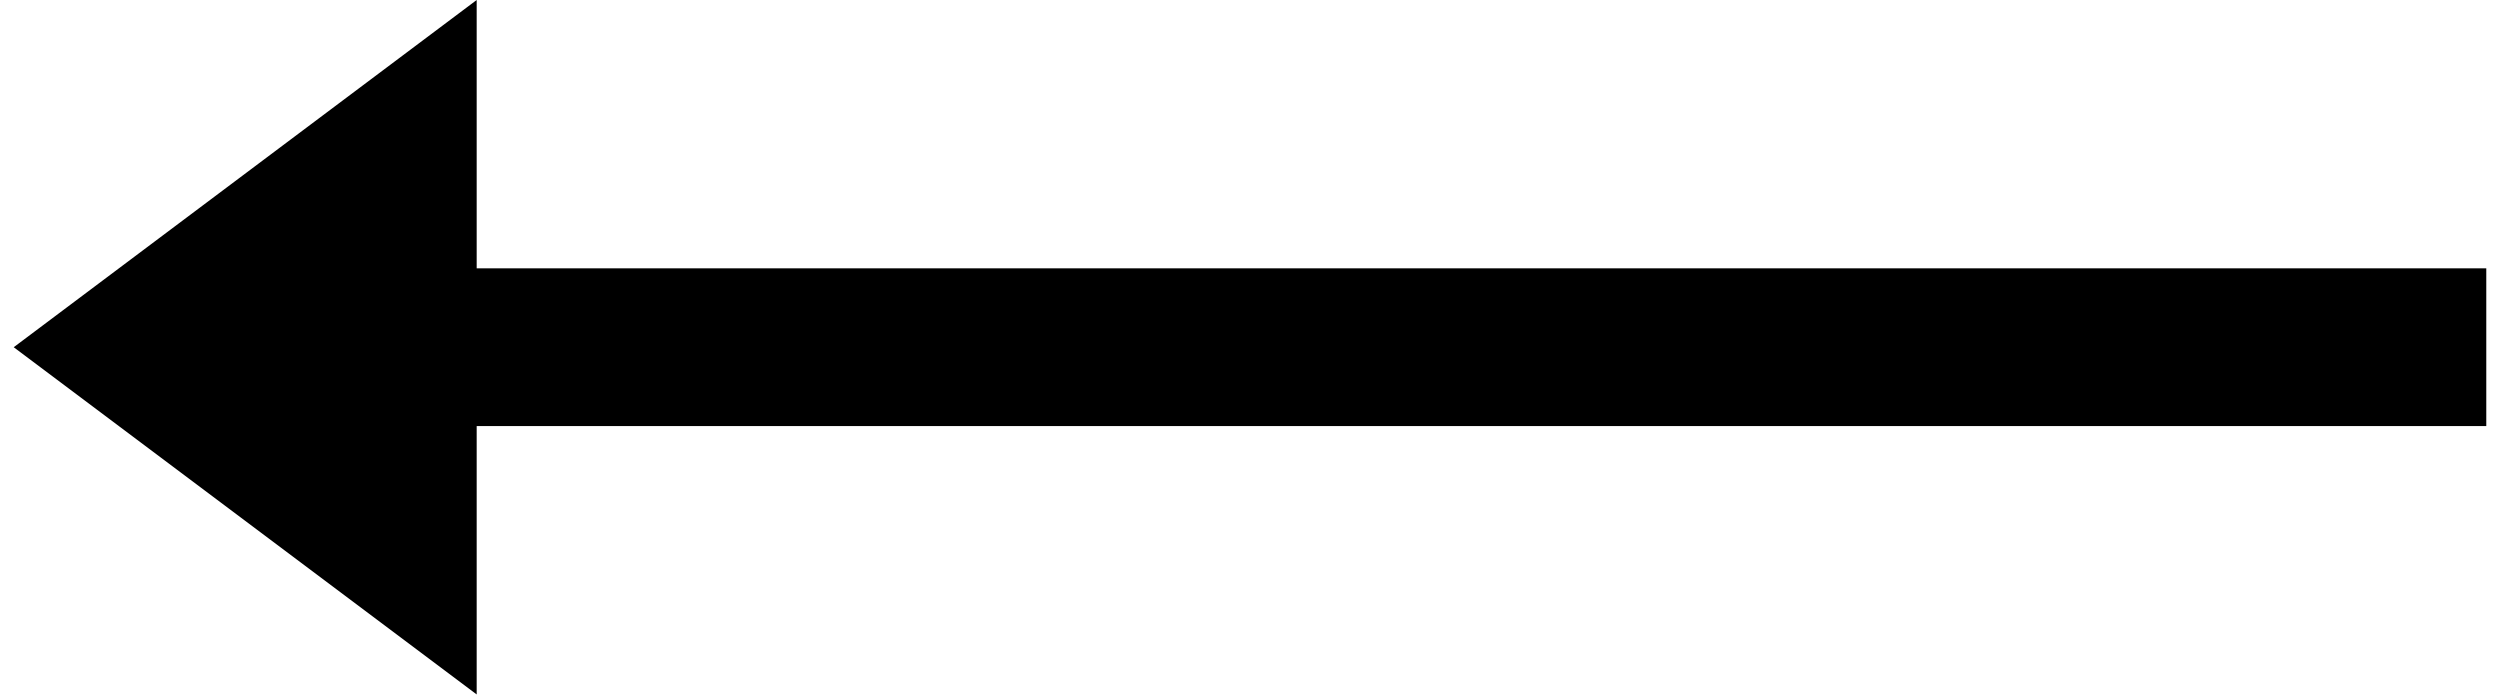
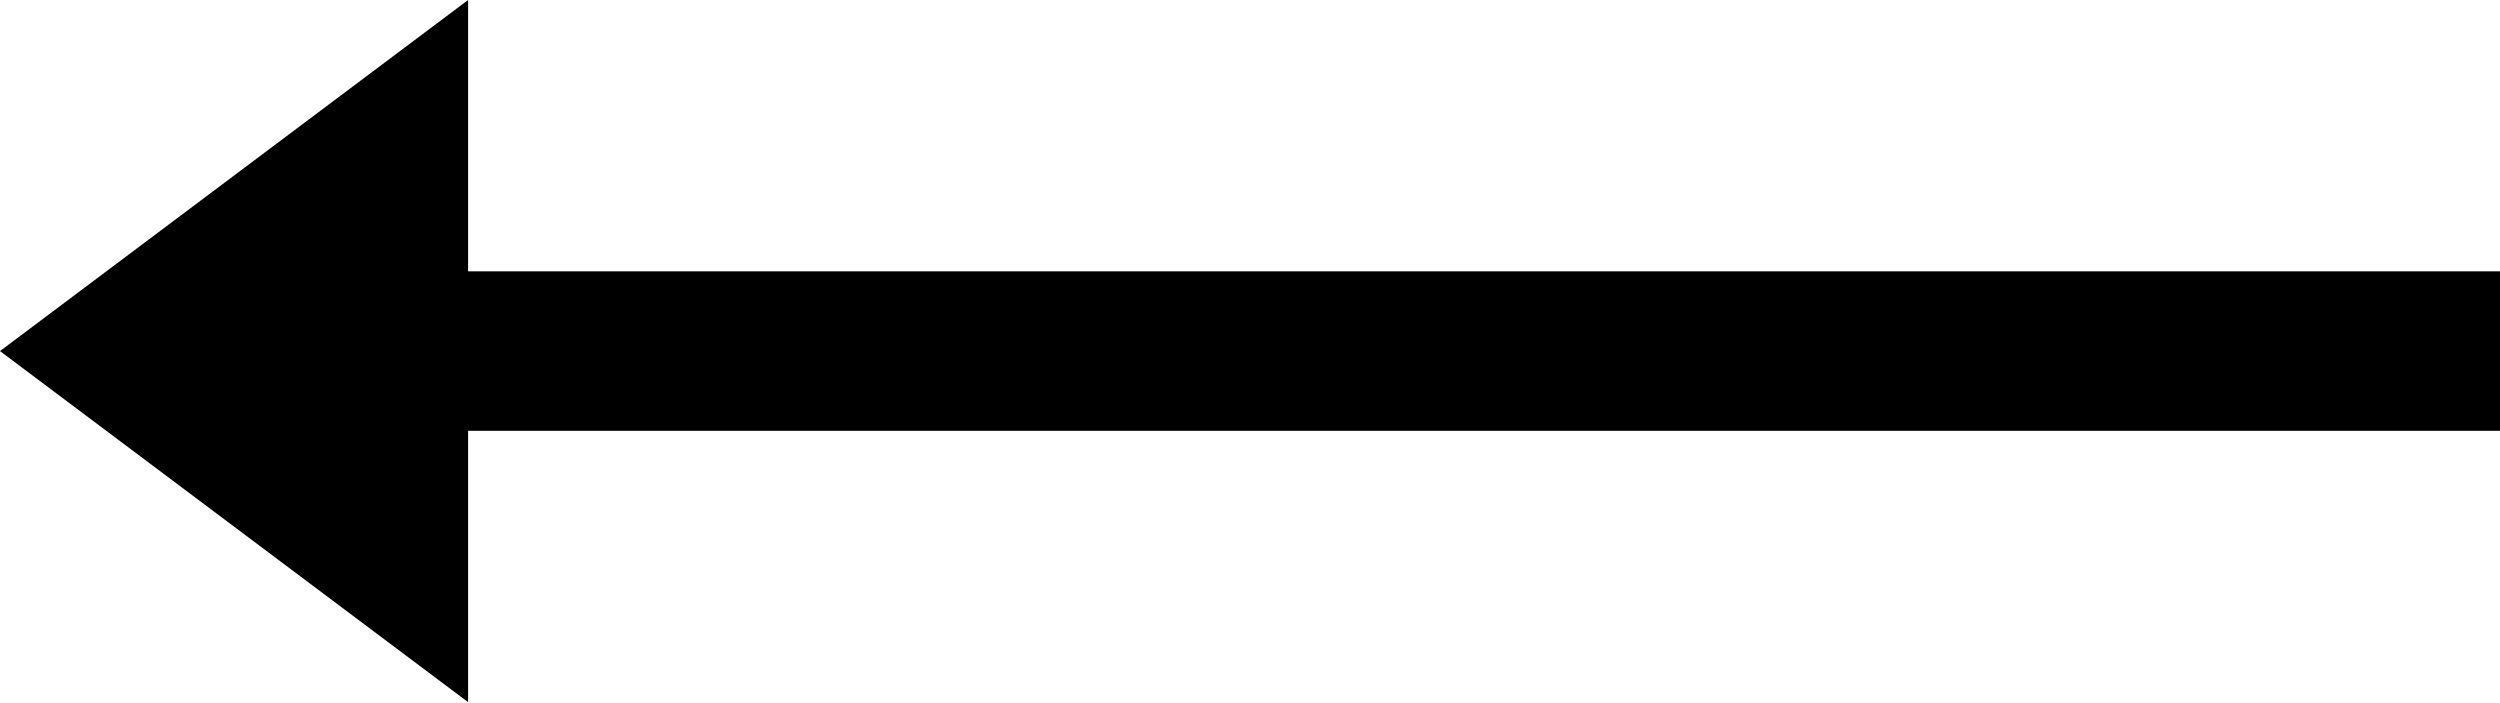
- <svg xmlns="http://www.w3.org/2000/svg" version="1.1" id="Layer_1" width="18" height="5" x="0px" y="0px" viewBox="-276 555.5 288.4 81" style="enable-background:new -276 555.5 288.4 81;" xml:space="preserve">
-   <g id="XMLID_50_">
-     <path id="XMLID_68_" d="M-222,605.2v31.3l-54-40.5l54-40.5v31.3H12.4v18.4C12.4,605.2-222,605.2-222,605.2z" />
-   </g>
+ <svg xmlns="http://www.w3.org/2000/svg" version="1.0" id="Layer_1" x="0px" y="0px" viewBox="-429 936.4 288.4 81" style="enable-background:new -429 936.4 288.4 81;" xml:space="preserve">
+   <polygon points="-375,967.7 -375,936.4 -429,976.9 -375,1017.4 -375,986.1 -140.6,986.1 -140.6,967.7 " />
</svg>
